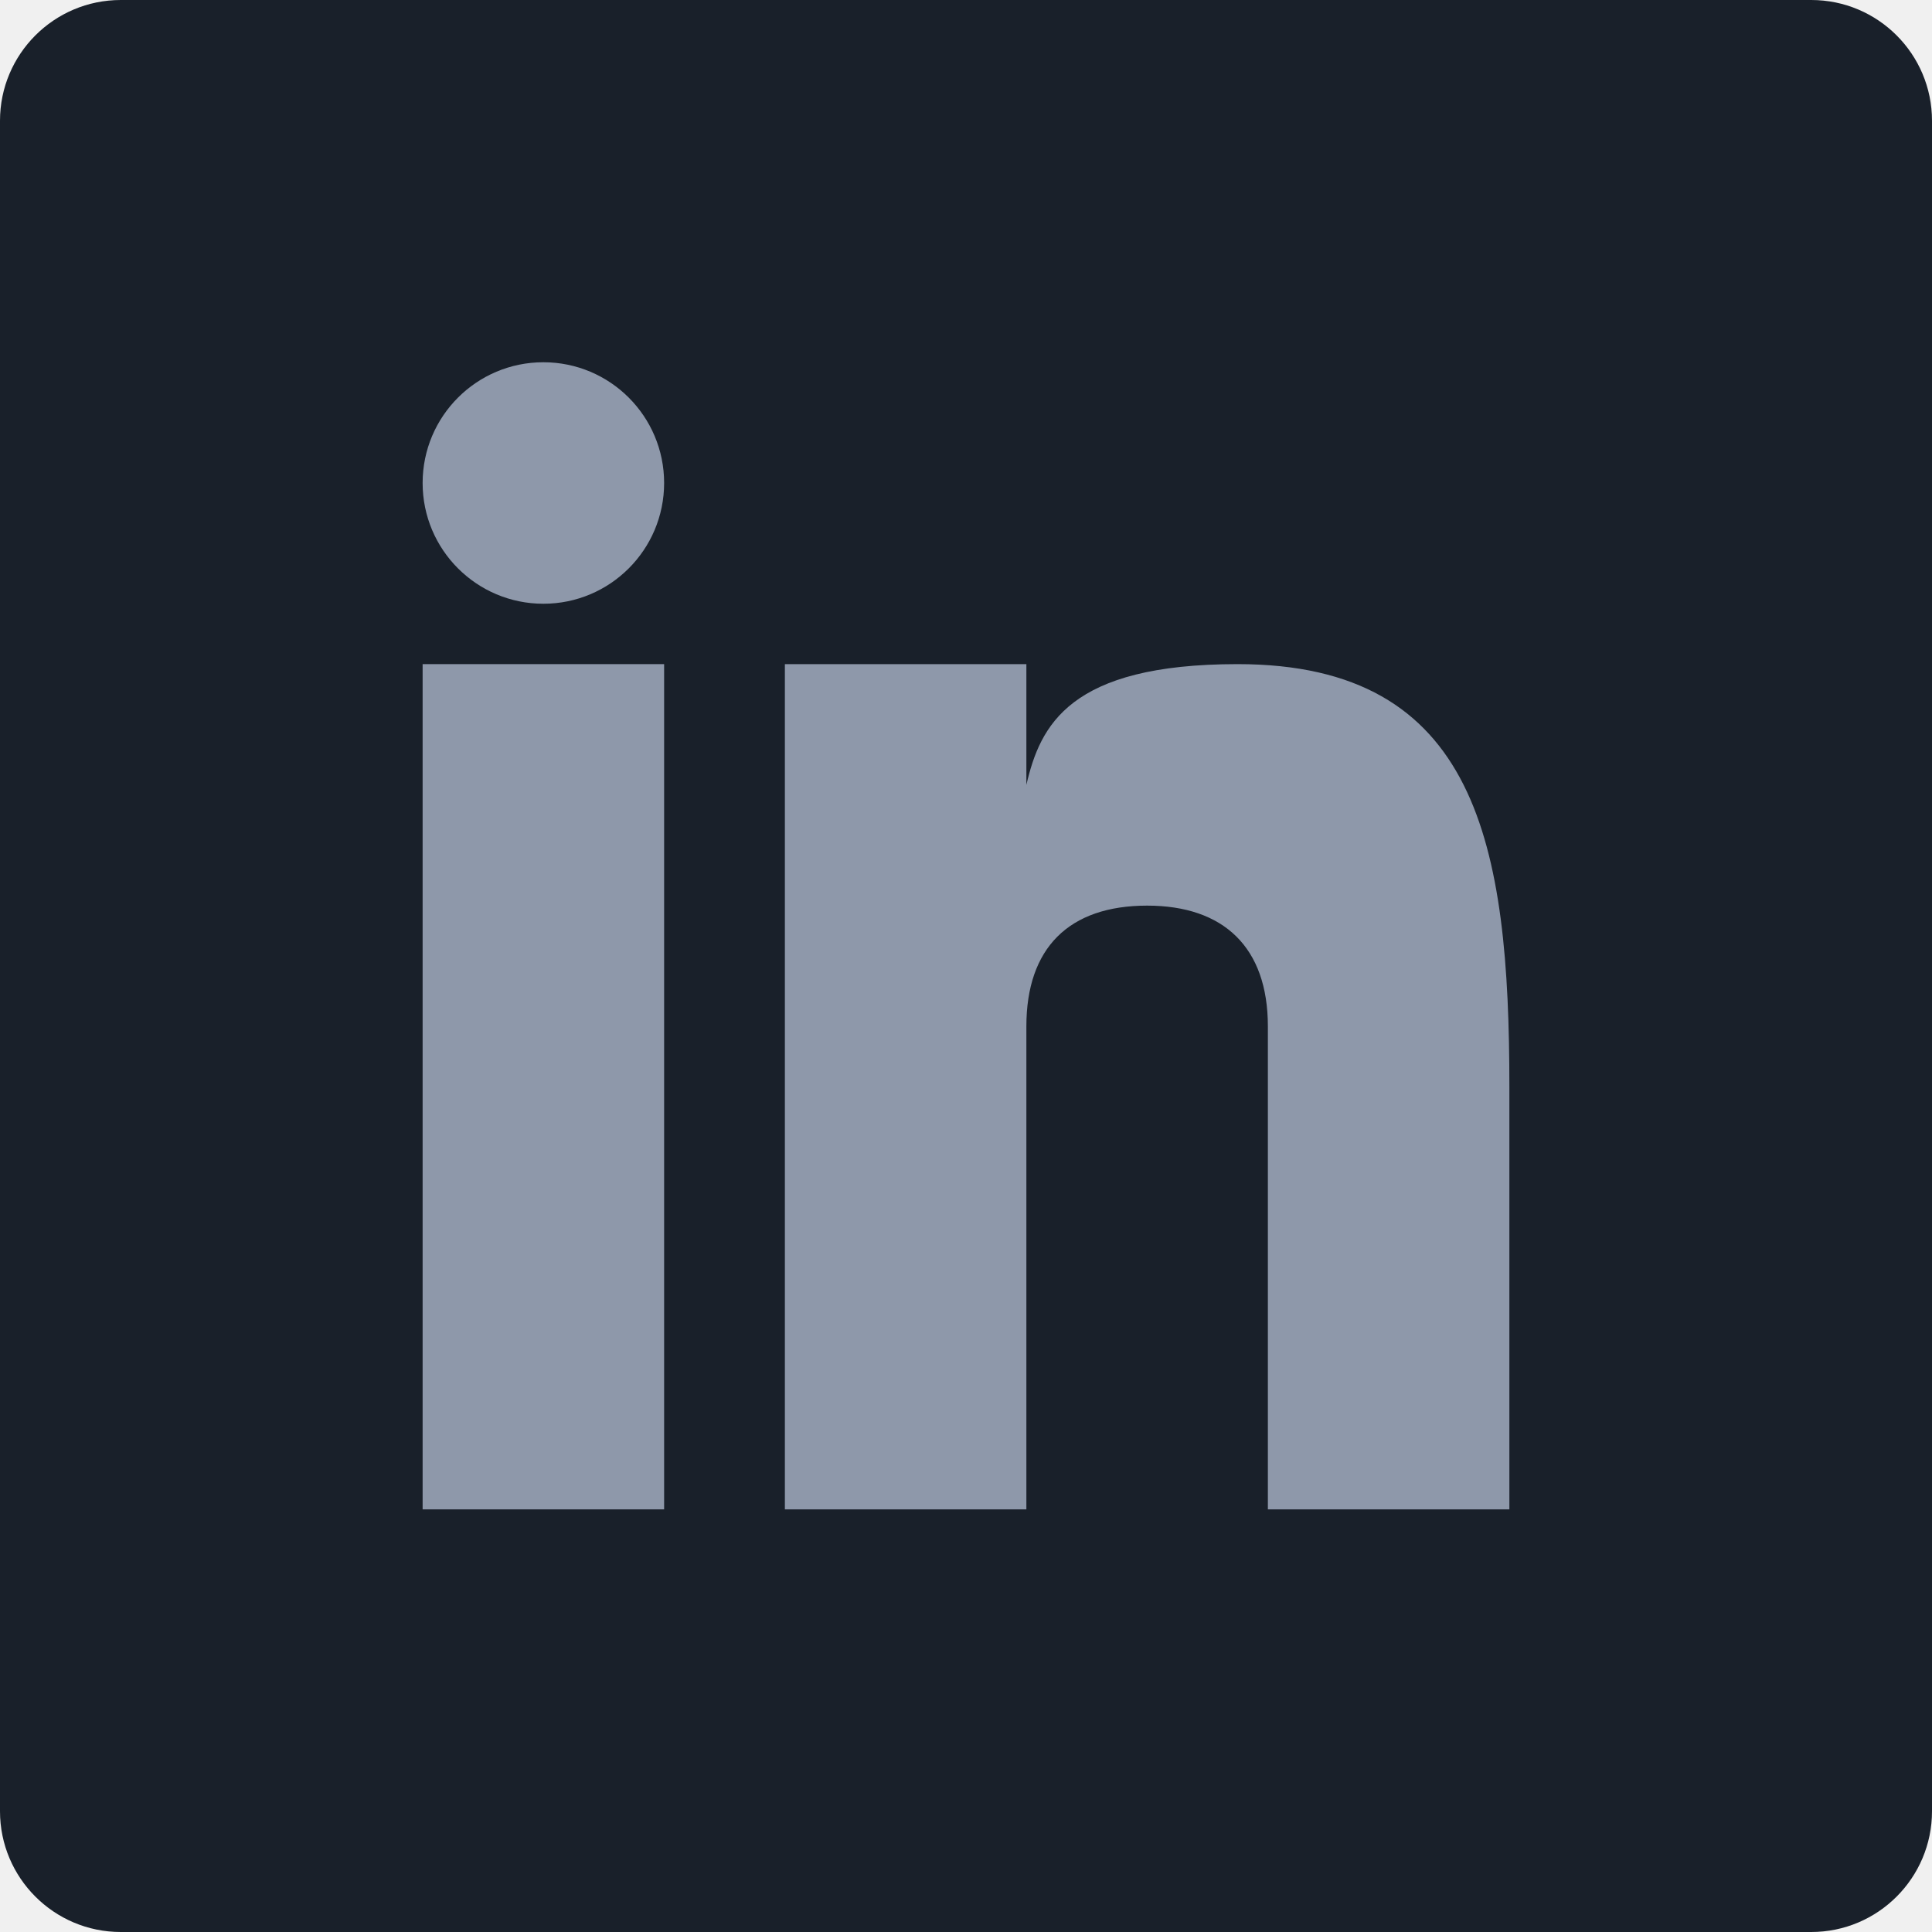
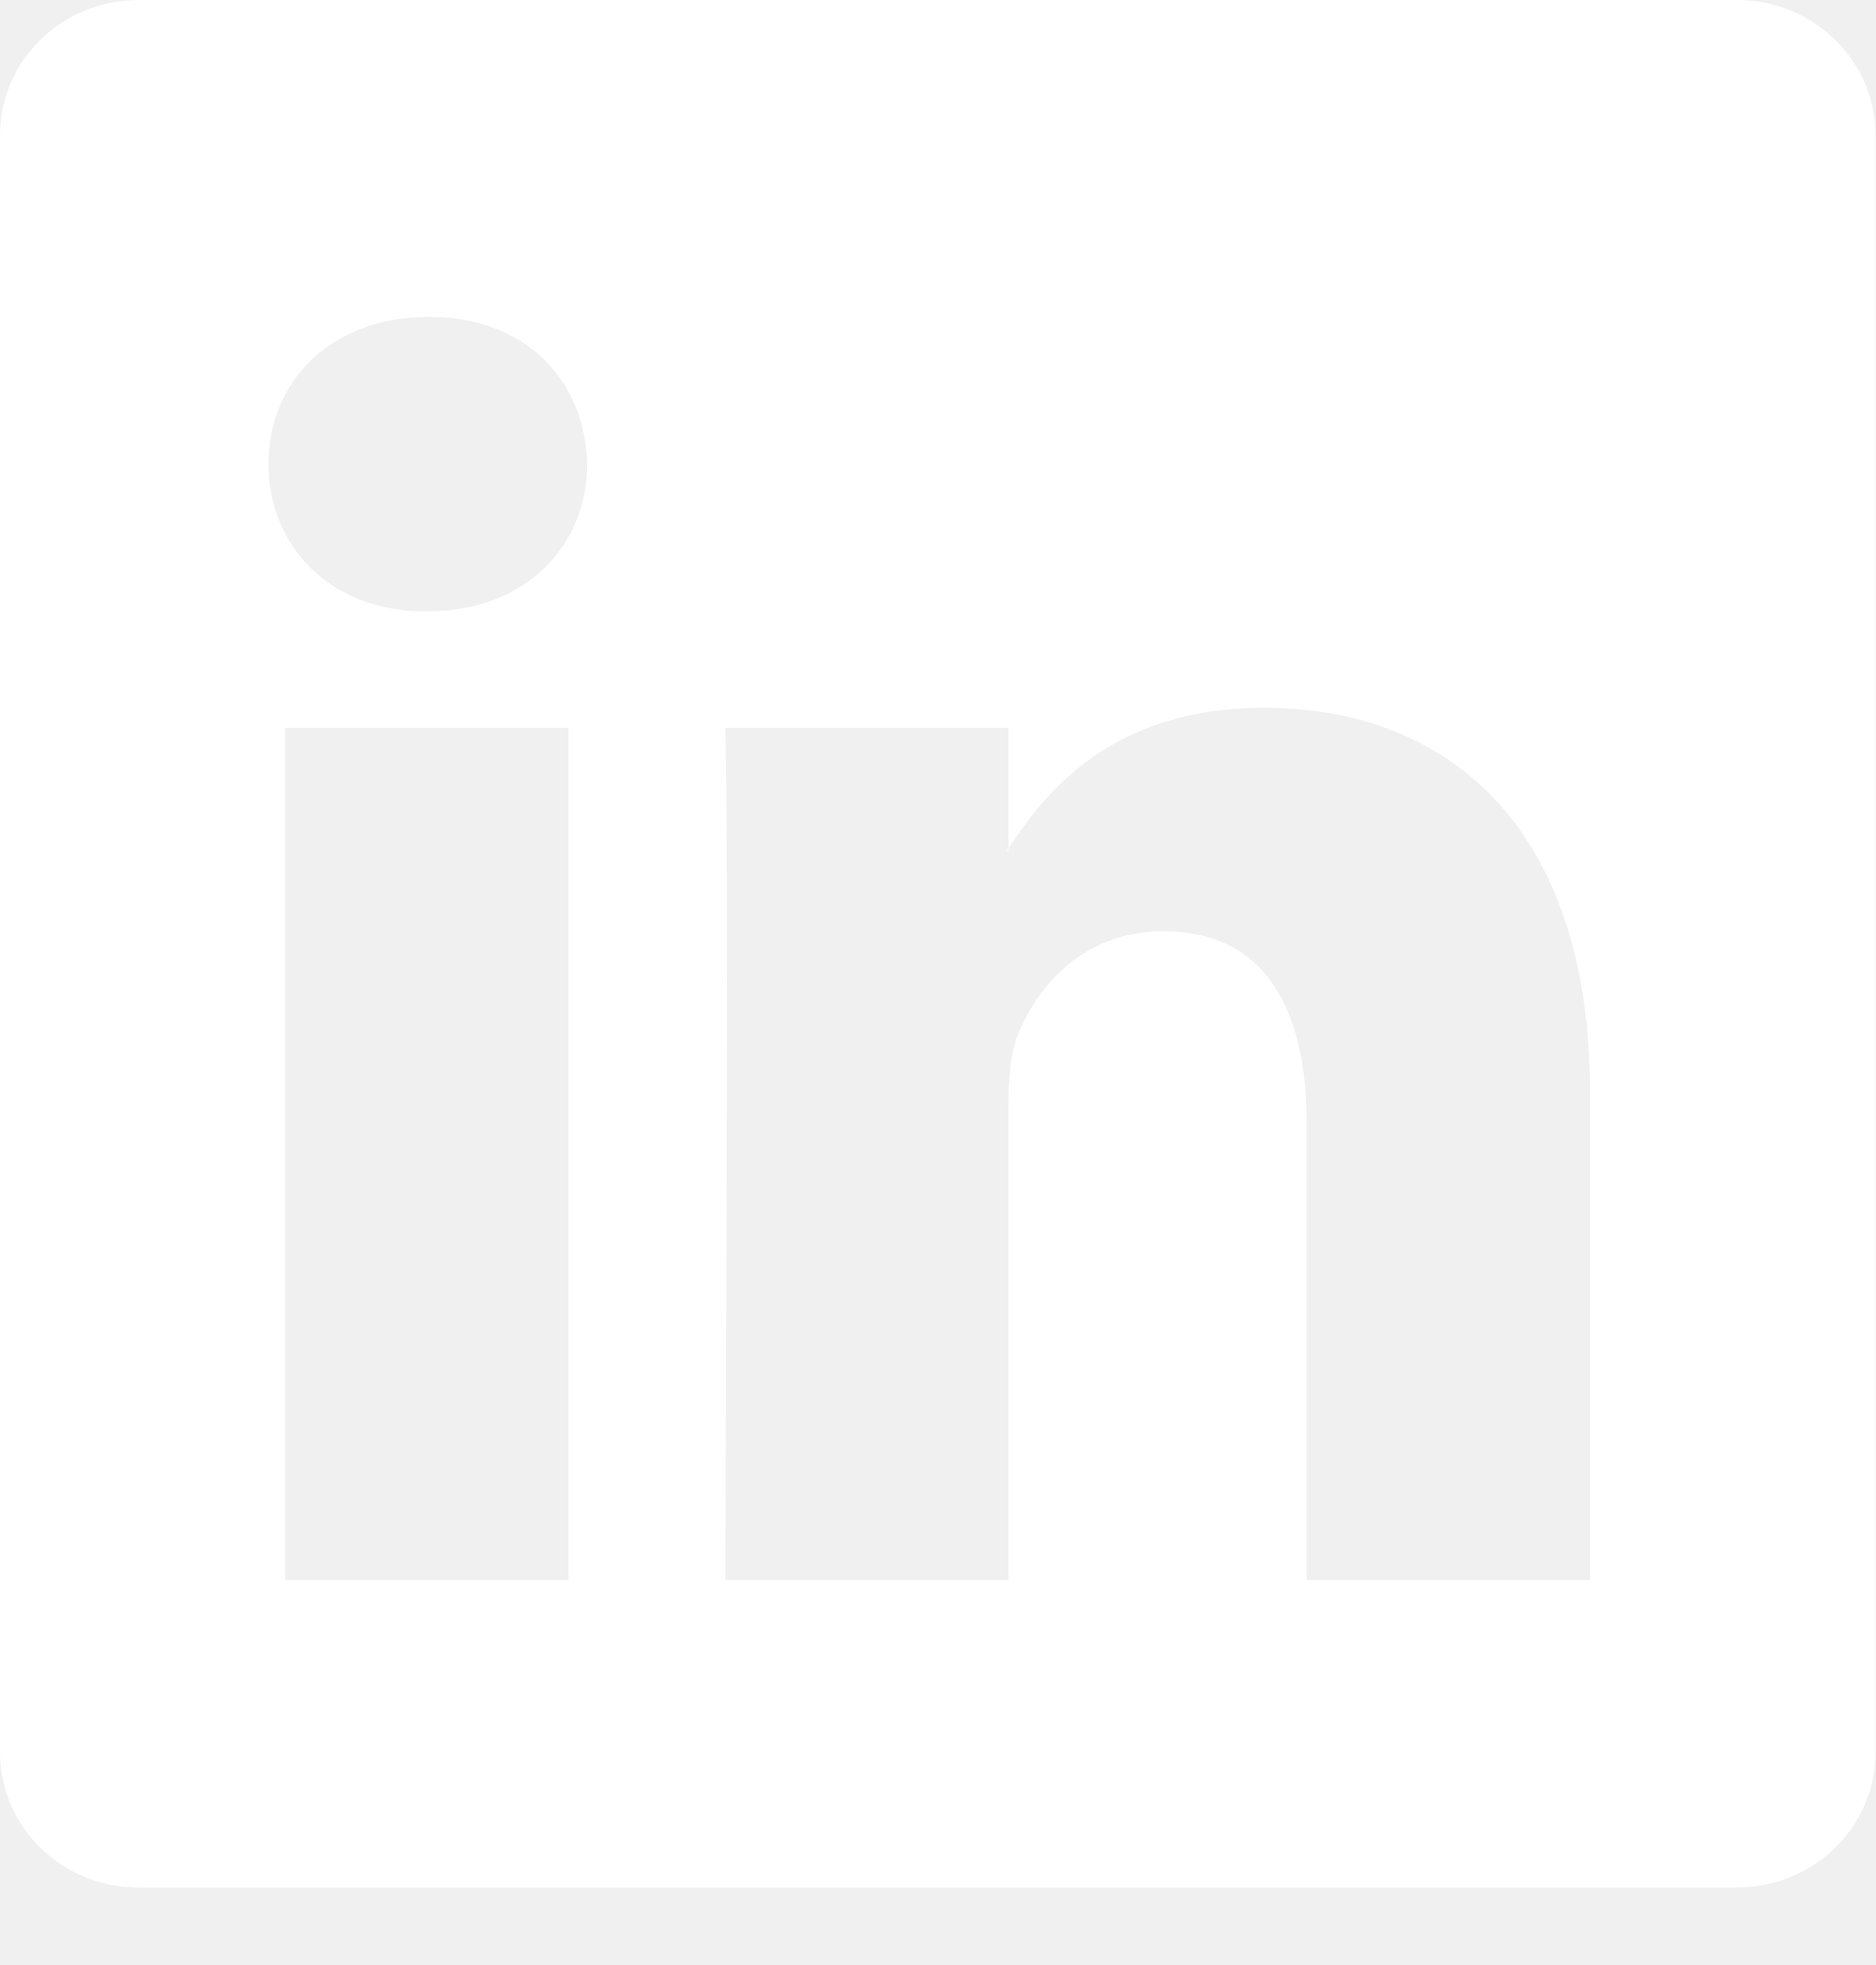
- <svg xmlns="http://www.w3.org/2000/svg" enable-background="new 0 0 32 32" height="32px" id="Layer_1" version="1.0" viewBox="0 0 32 32" width="32px" xml:space="preserve">
-   <g>
-     <path d="M32,30c0,1.104-0.896,2-2,2H2c-1.104,0-2-0.896-2-2V2c0-1.104,0.896-2,2-2h28c1.104,0,2,0.896,2,2V30z" fill="#19202A" />
-     <g>
-       <rect fill="#8E98AA" height="14" width="4" x="7" y="11" />
-       <path d="M20.499,11c-2.791,0-3.271,1.018-3.499,2v-2h-4v14h4v-8c0-1.297,0.703-2,2-2c1.266,0,2,0.688,2,2v8h4v-7    C25,14,24.479,11,20.499,11z" fill="#8E98AA" />
-       <circle cx="9" cy="8" fill="#8E98AA" r="2" />
-     </g>
-   </g>
-   <g />
-   <g />
-   <g />
-   <g />
-   <g />
-   <g />
+ <svg xmlns="http://www.w3.org/2000/svg" width="21" height="22" viewBox="0 0 21 22" fill="none">
+   <path fill-rule="evenodd" clip-rule="evenodd" d="M1.552 0C0.695 0 0 0.678 0 1.514V19.619C0 20.456 0.695 21.133 1.552 21.133H19.448C20.305 21.133 21 20.456 21 19.619V1.514C21 0.678 20.305 0 19.448 0H1.552ZM6.366 17.69V8.148H3.194V17.69H6.366ZM4.78 6.845C5.886 6.845 6.574 6.112 6.574 5.196C6.554 4.26 5.886 3.547 4.801 3.547C3.716 3.547 3.006 4.26 3.006 5.196C3.006 6.112 3.695 6.845 4.759 6.845H4.78H4.78ZM8.121 17.69H11.293V12.361C11.293 12.076 11.313 11.791 11.397 11.587C11.626 11.017 12.148 10.427 13.024 10.427C14.172 10.427 14.631 11.302 14.631 12.585V17.69H17.803V12.219C17.803 9.288 16.238 7.924 14.151 7.924C12.469 7.924 11.714 8.848 11.293 9.499V8.148H8.121C8.163 9.043 8.121 17.69 8.121 17.69ZM11.293 9.499V9.532H11.272L11.293 9.499Z" fill="white" />
</svg>
